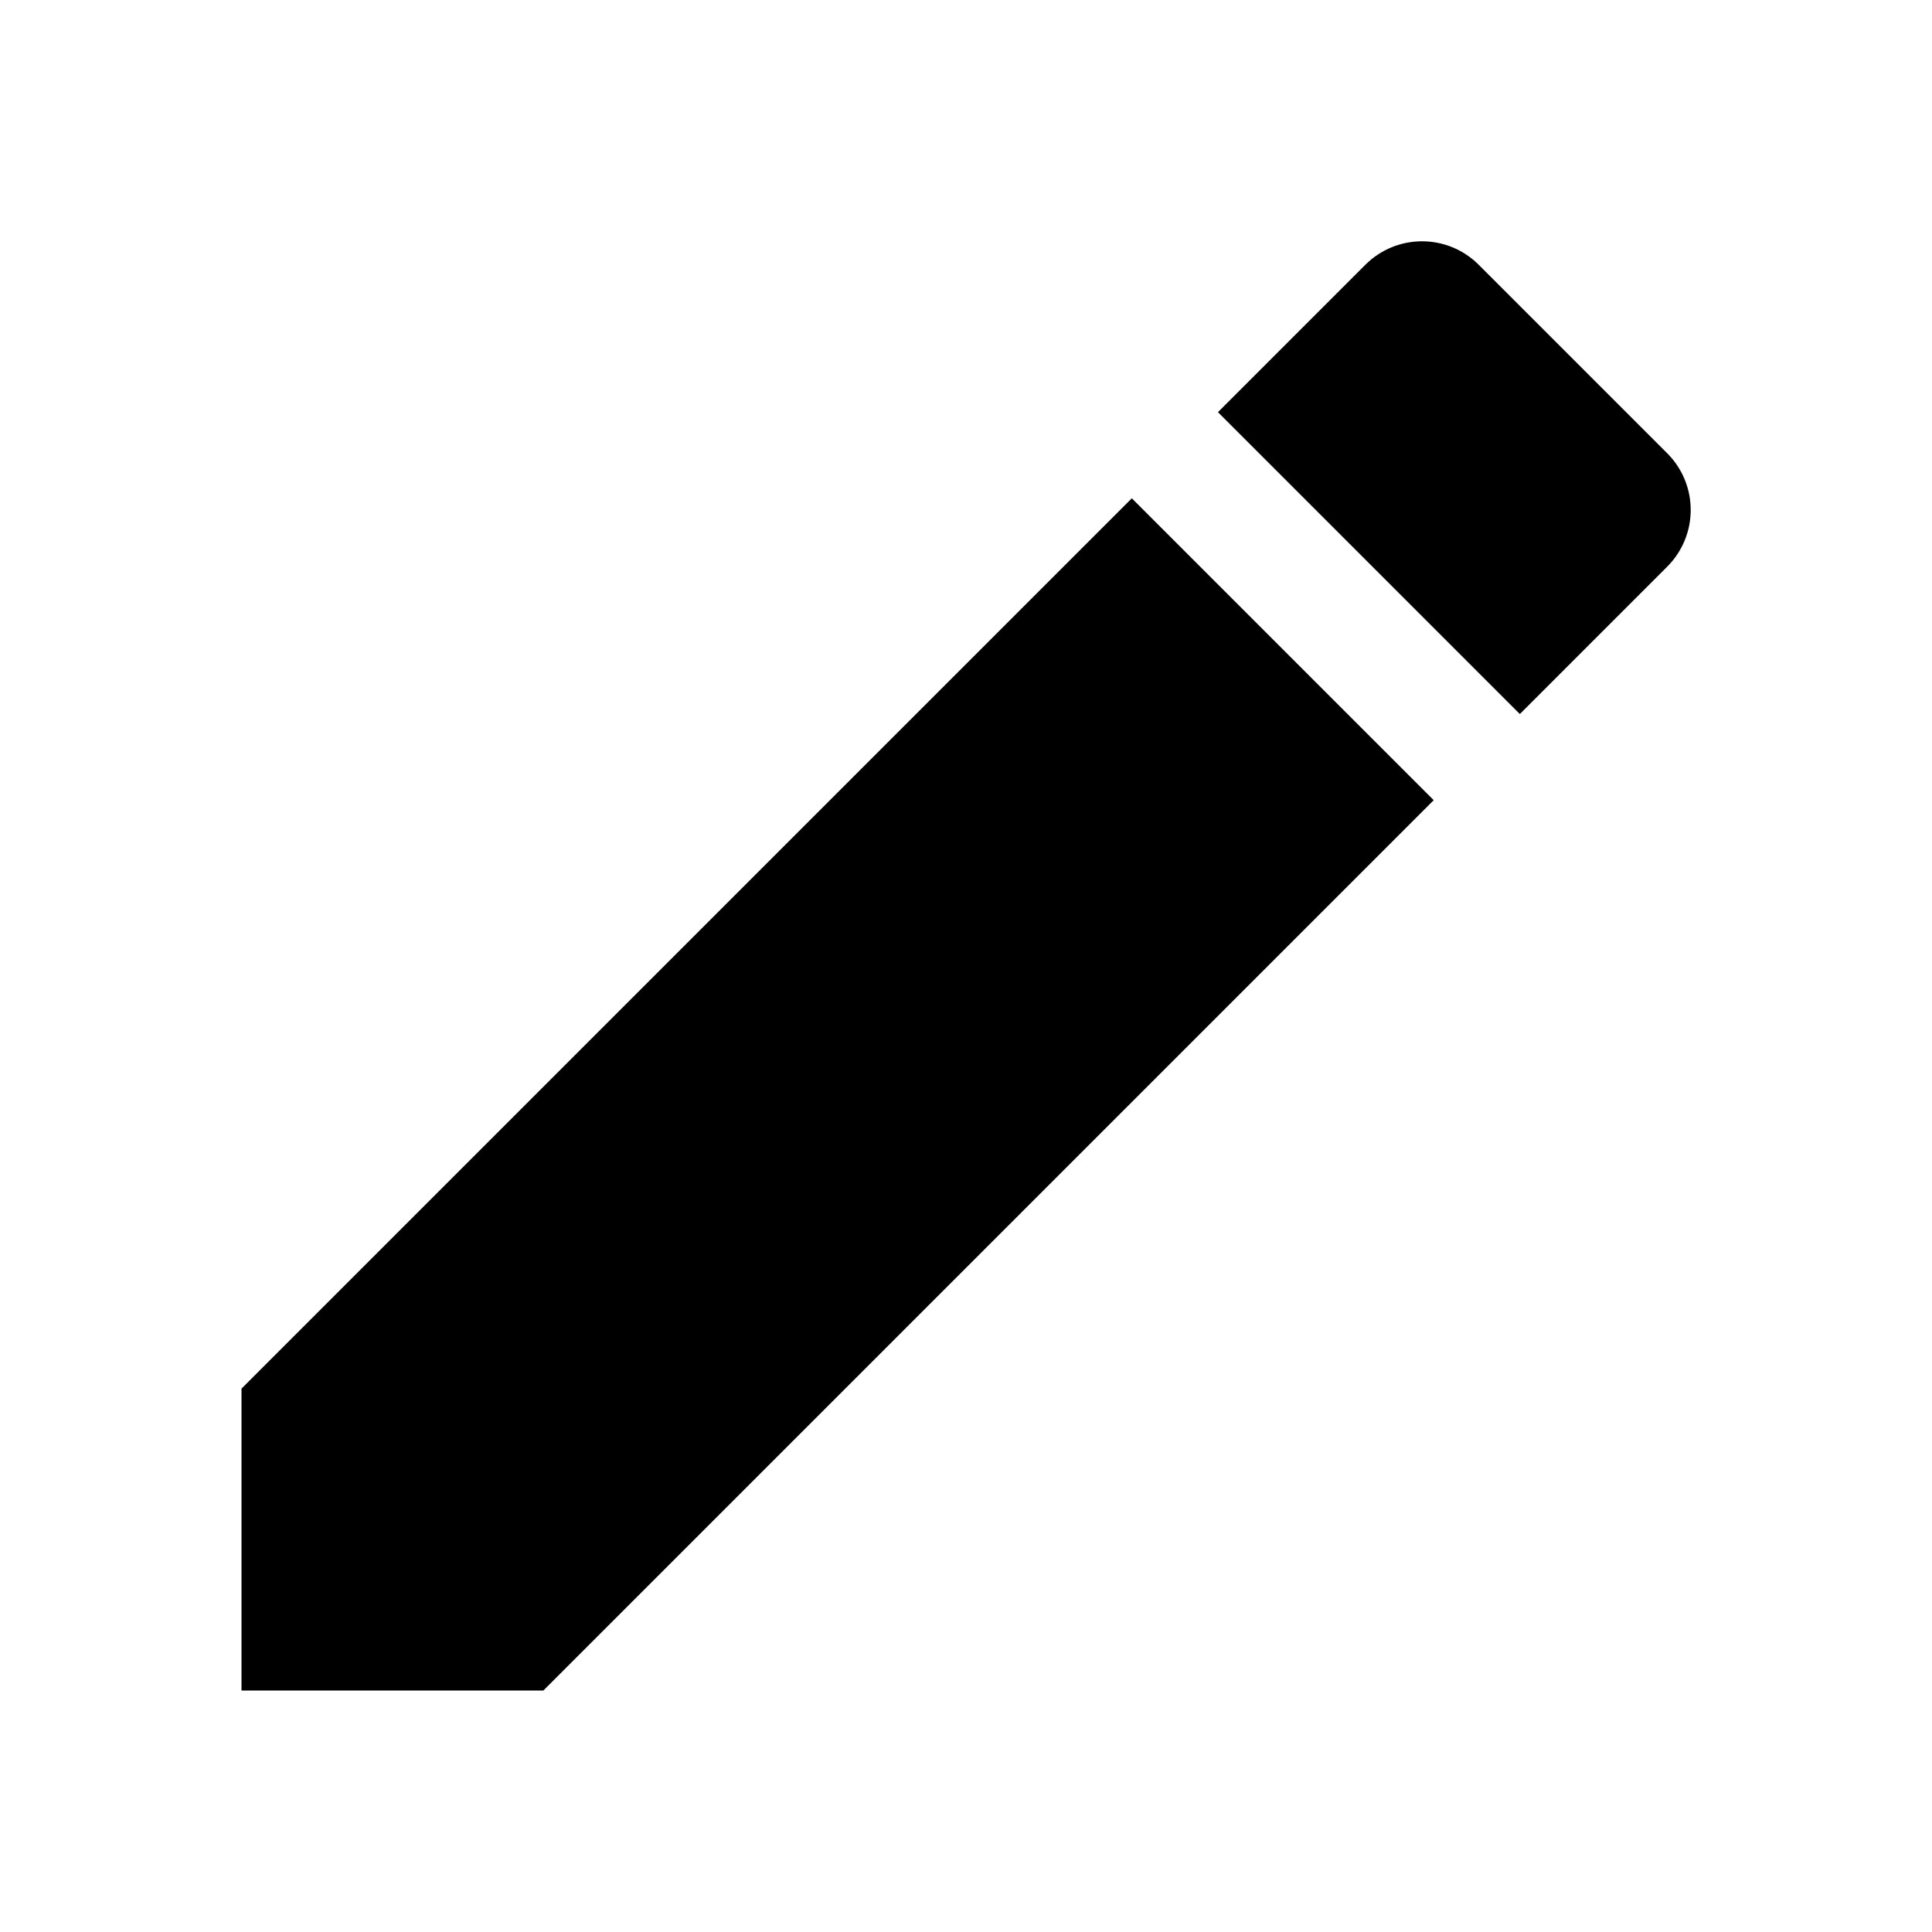
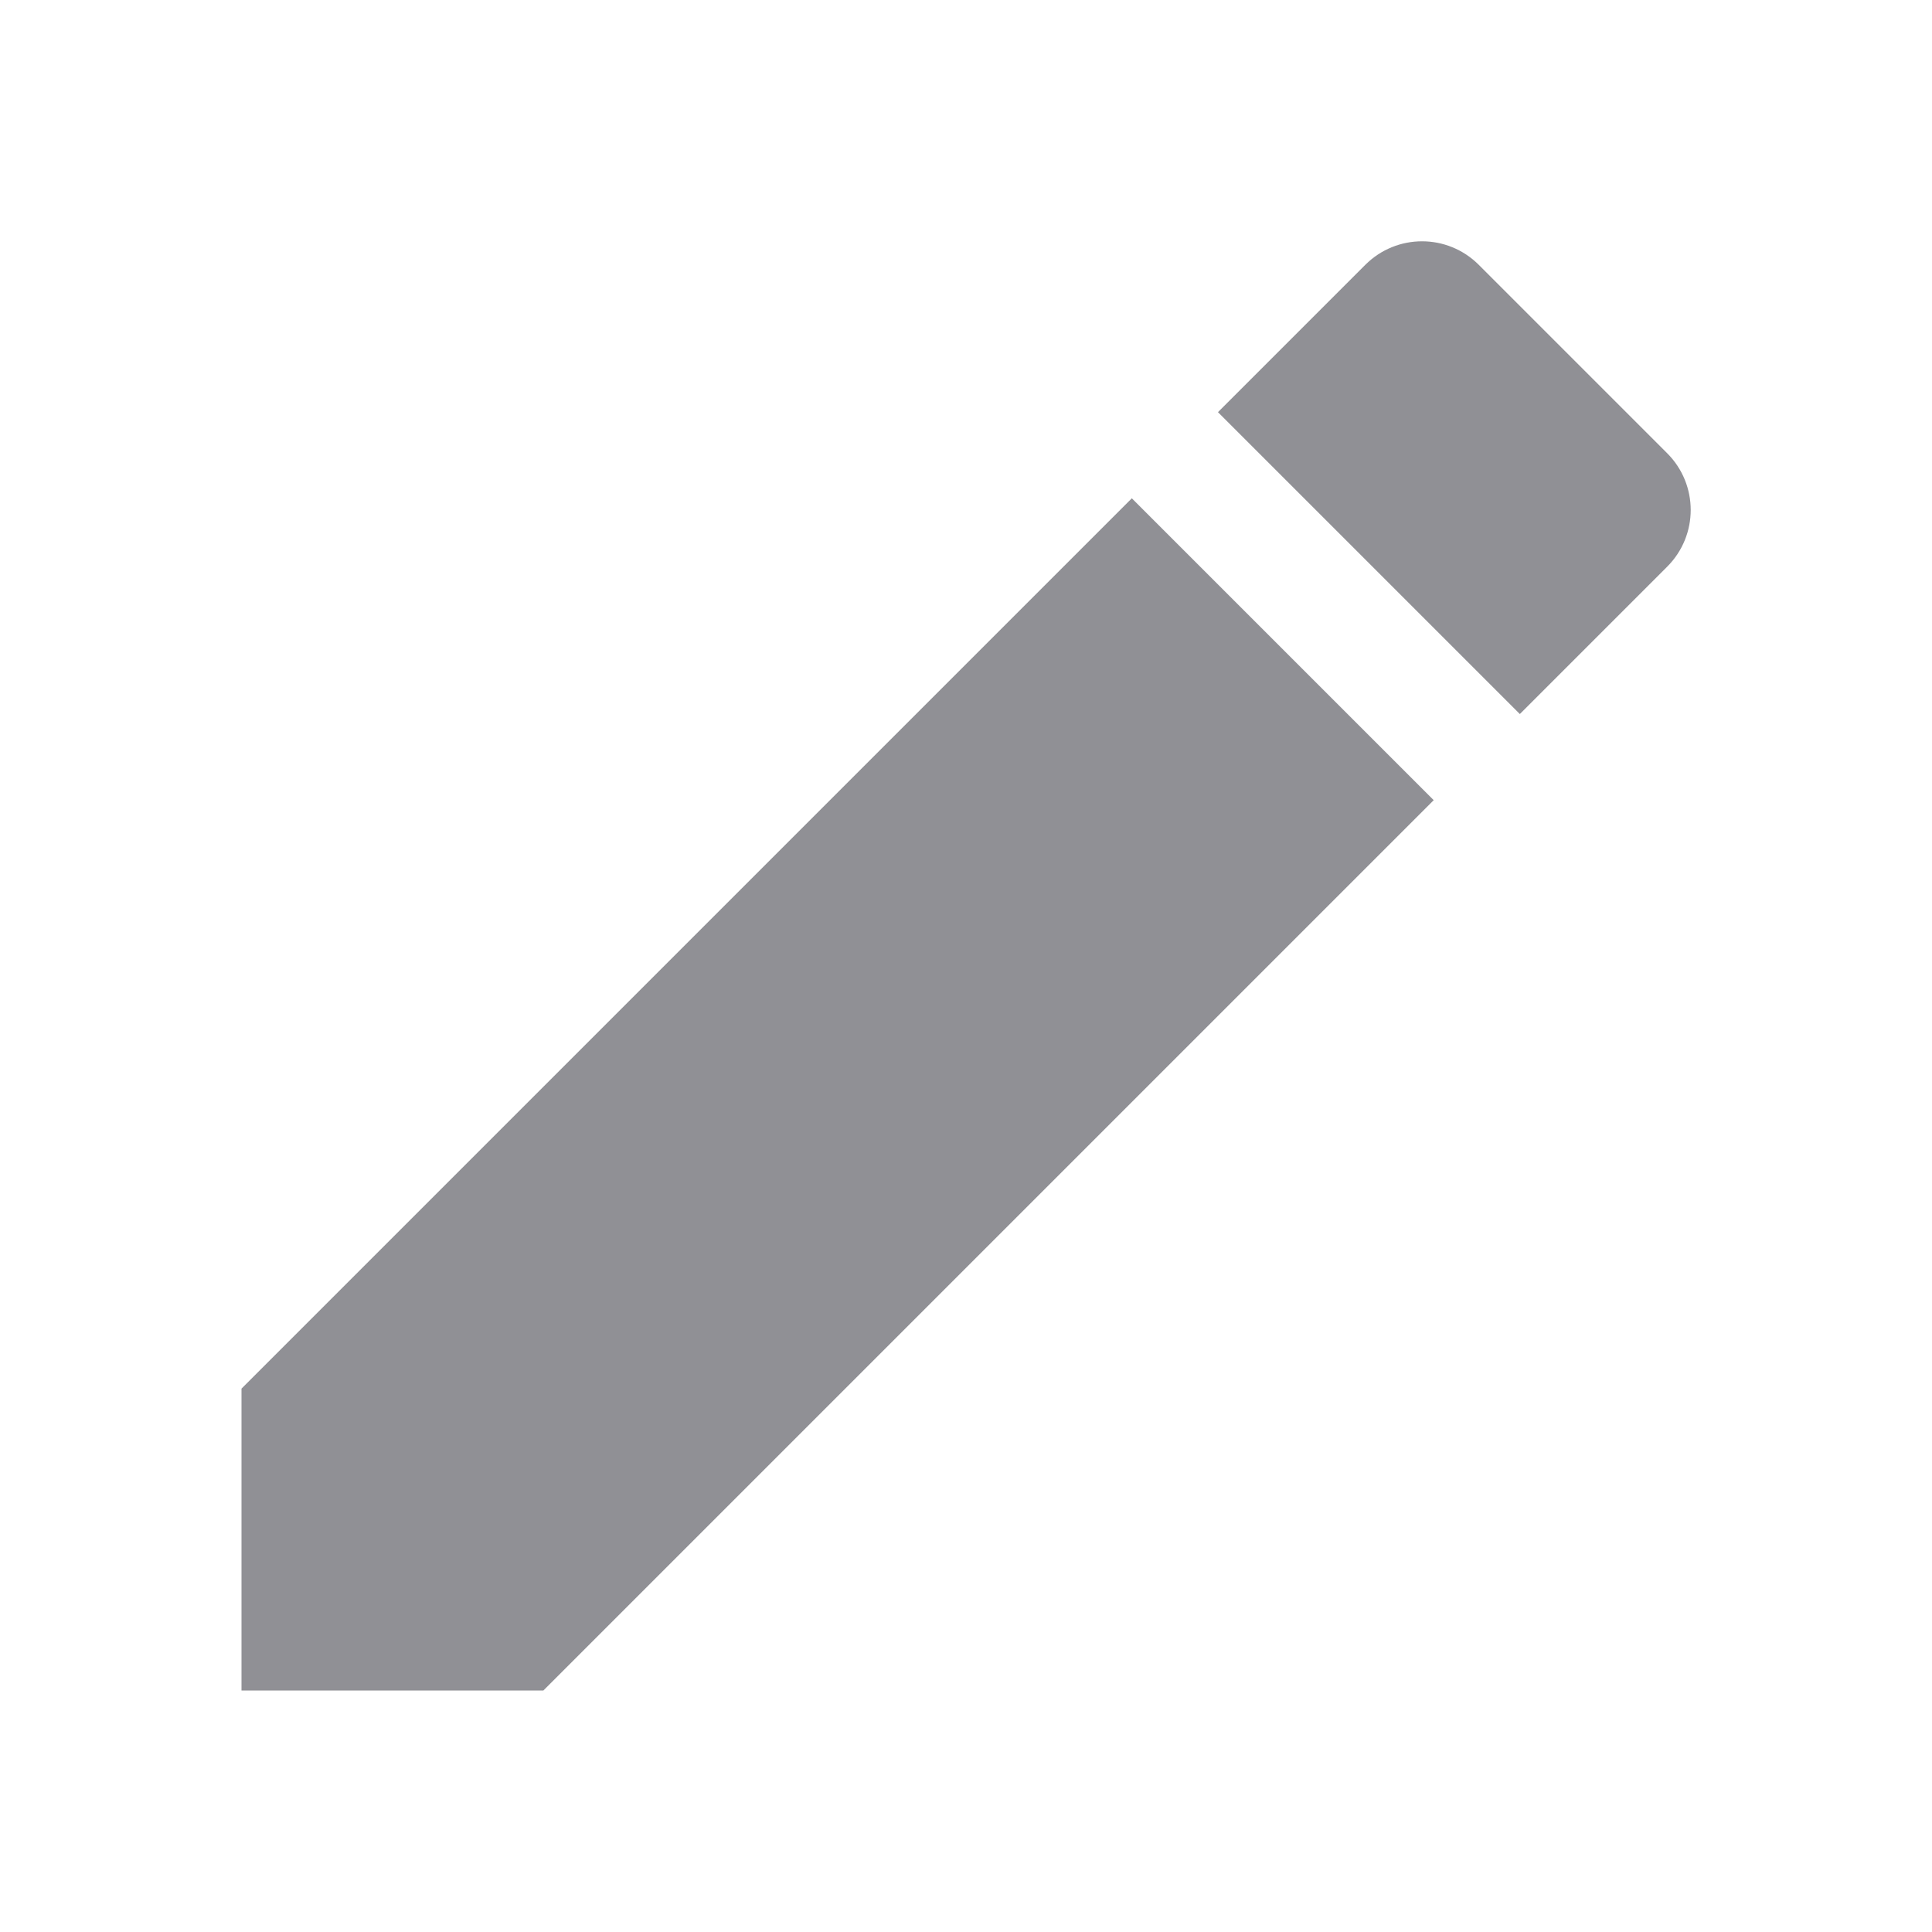
<svg xmlns="http://www.w3.org/2000/svg" width="24" height="24" viewBox="0 0 24 24">
-   <path d="M3 17.25V21h3.75L17.81 9.94l-3.75-3.75L3 17.25zM20.71 7.04c.39-.39.39-1.02 0-1.41l-2.34-2.34c-.39-.39-1.02-.39-1.41 0l-1.83 1.83 3.75 3.75 1.83-1.83z" />
+   <path d="M3 17.25V21h3.75L17.81 9.94l-3.75-3.75L3 17.25zM20.71 7.04c.39-.39.39-1.02 0-1.41l-2.34-2.34c-.39-.39-1.02-.39-1.41 0l-1.83 1.83 3.75 3.75 1.83-1.83z" fill="#909095" />
  <path d="M0 0h24v24H0z" fill="none" />
</svg>
